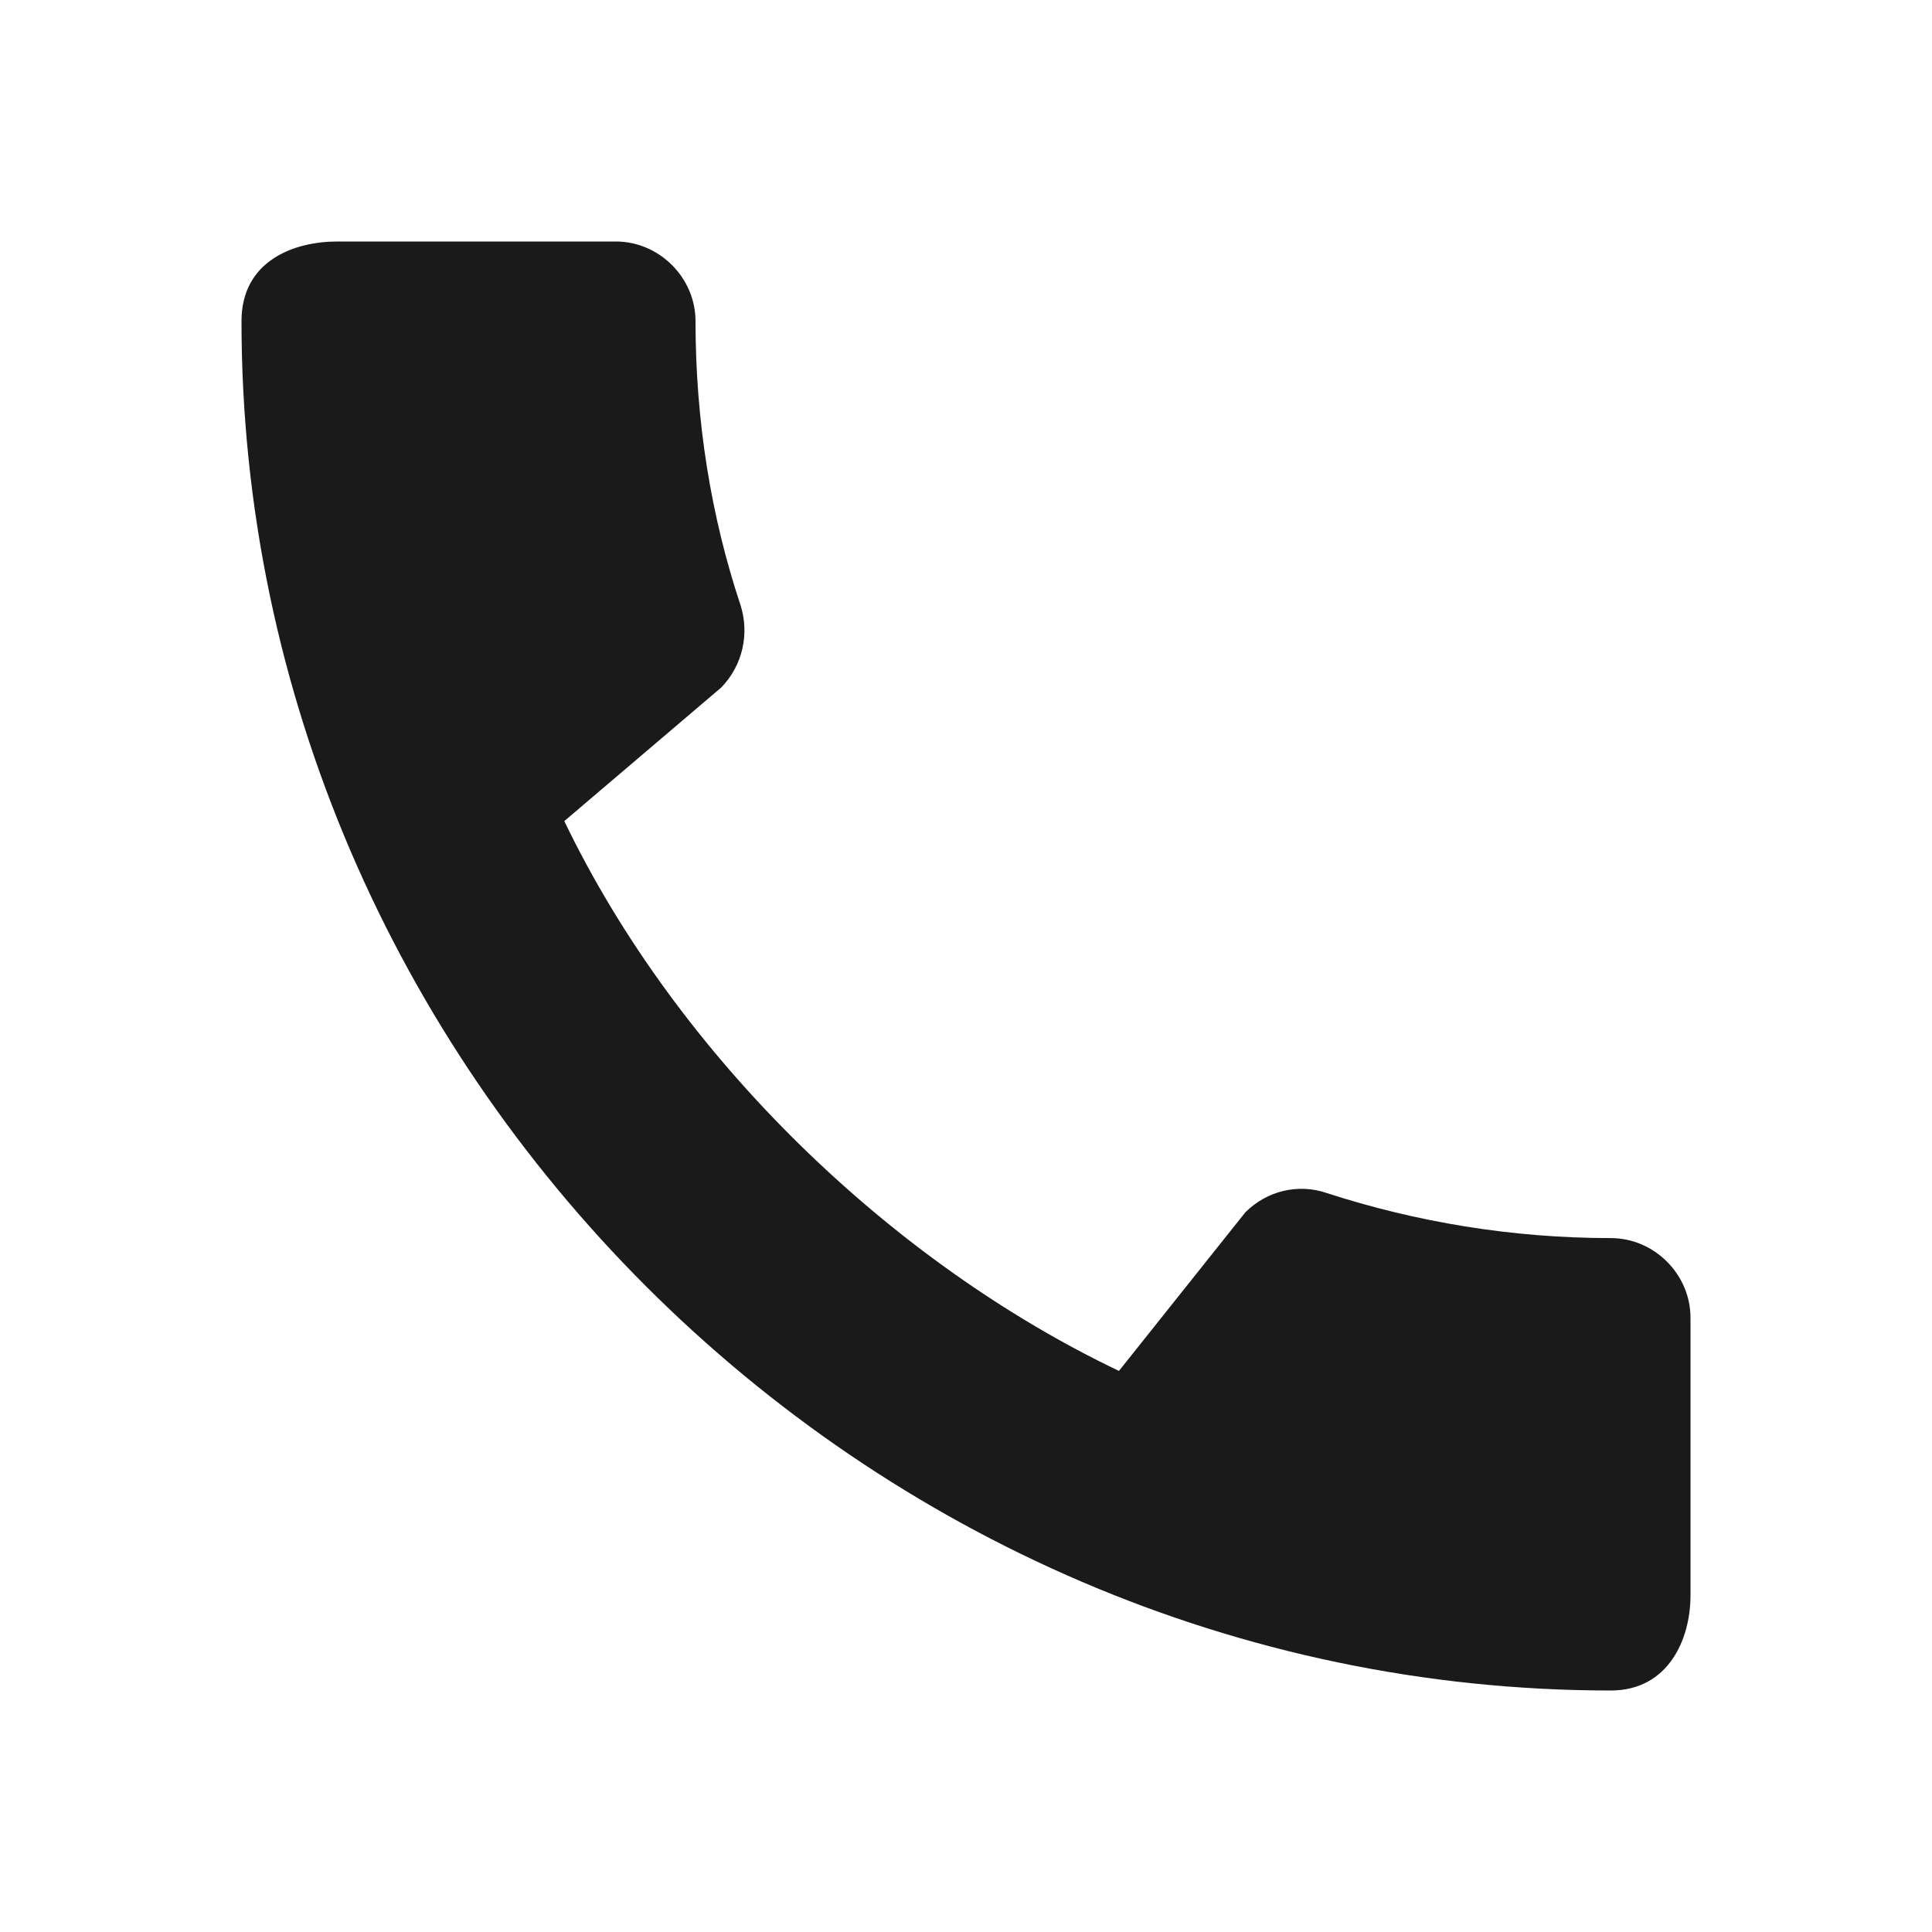
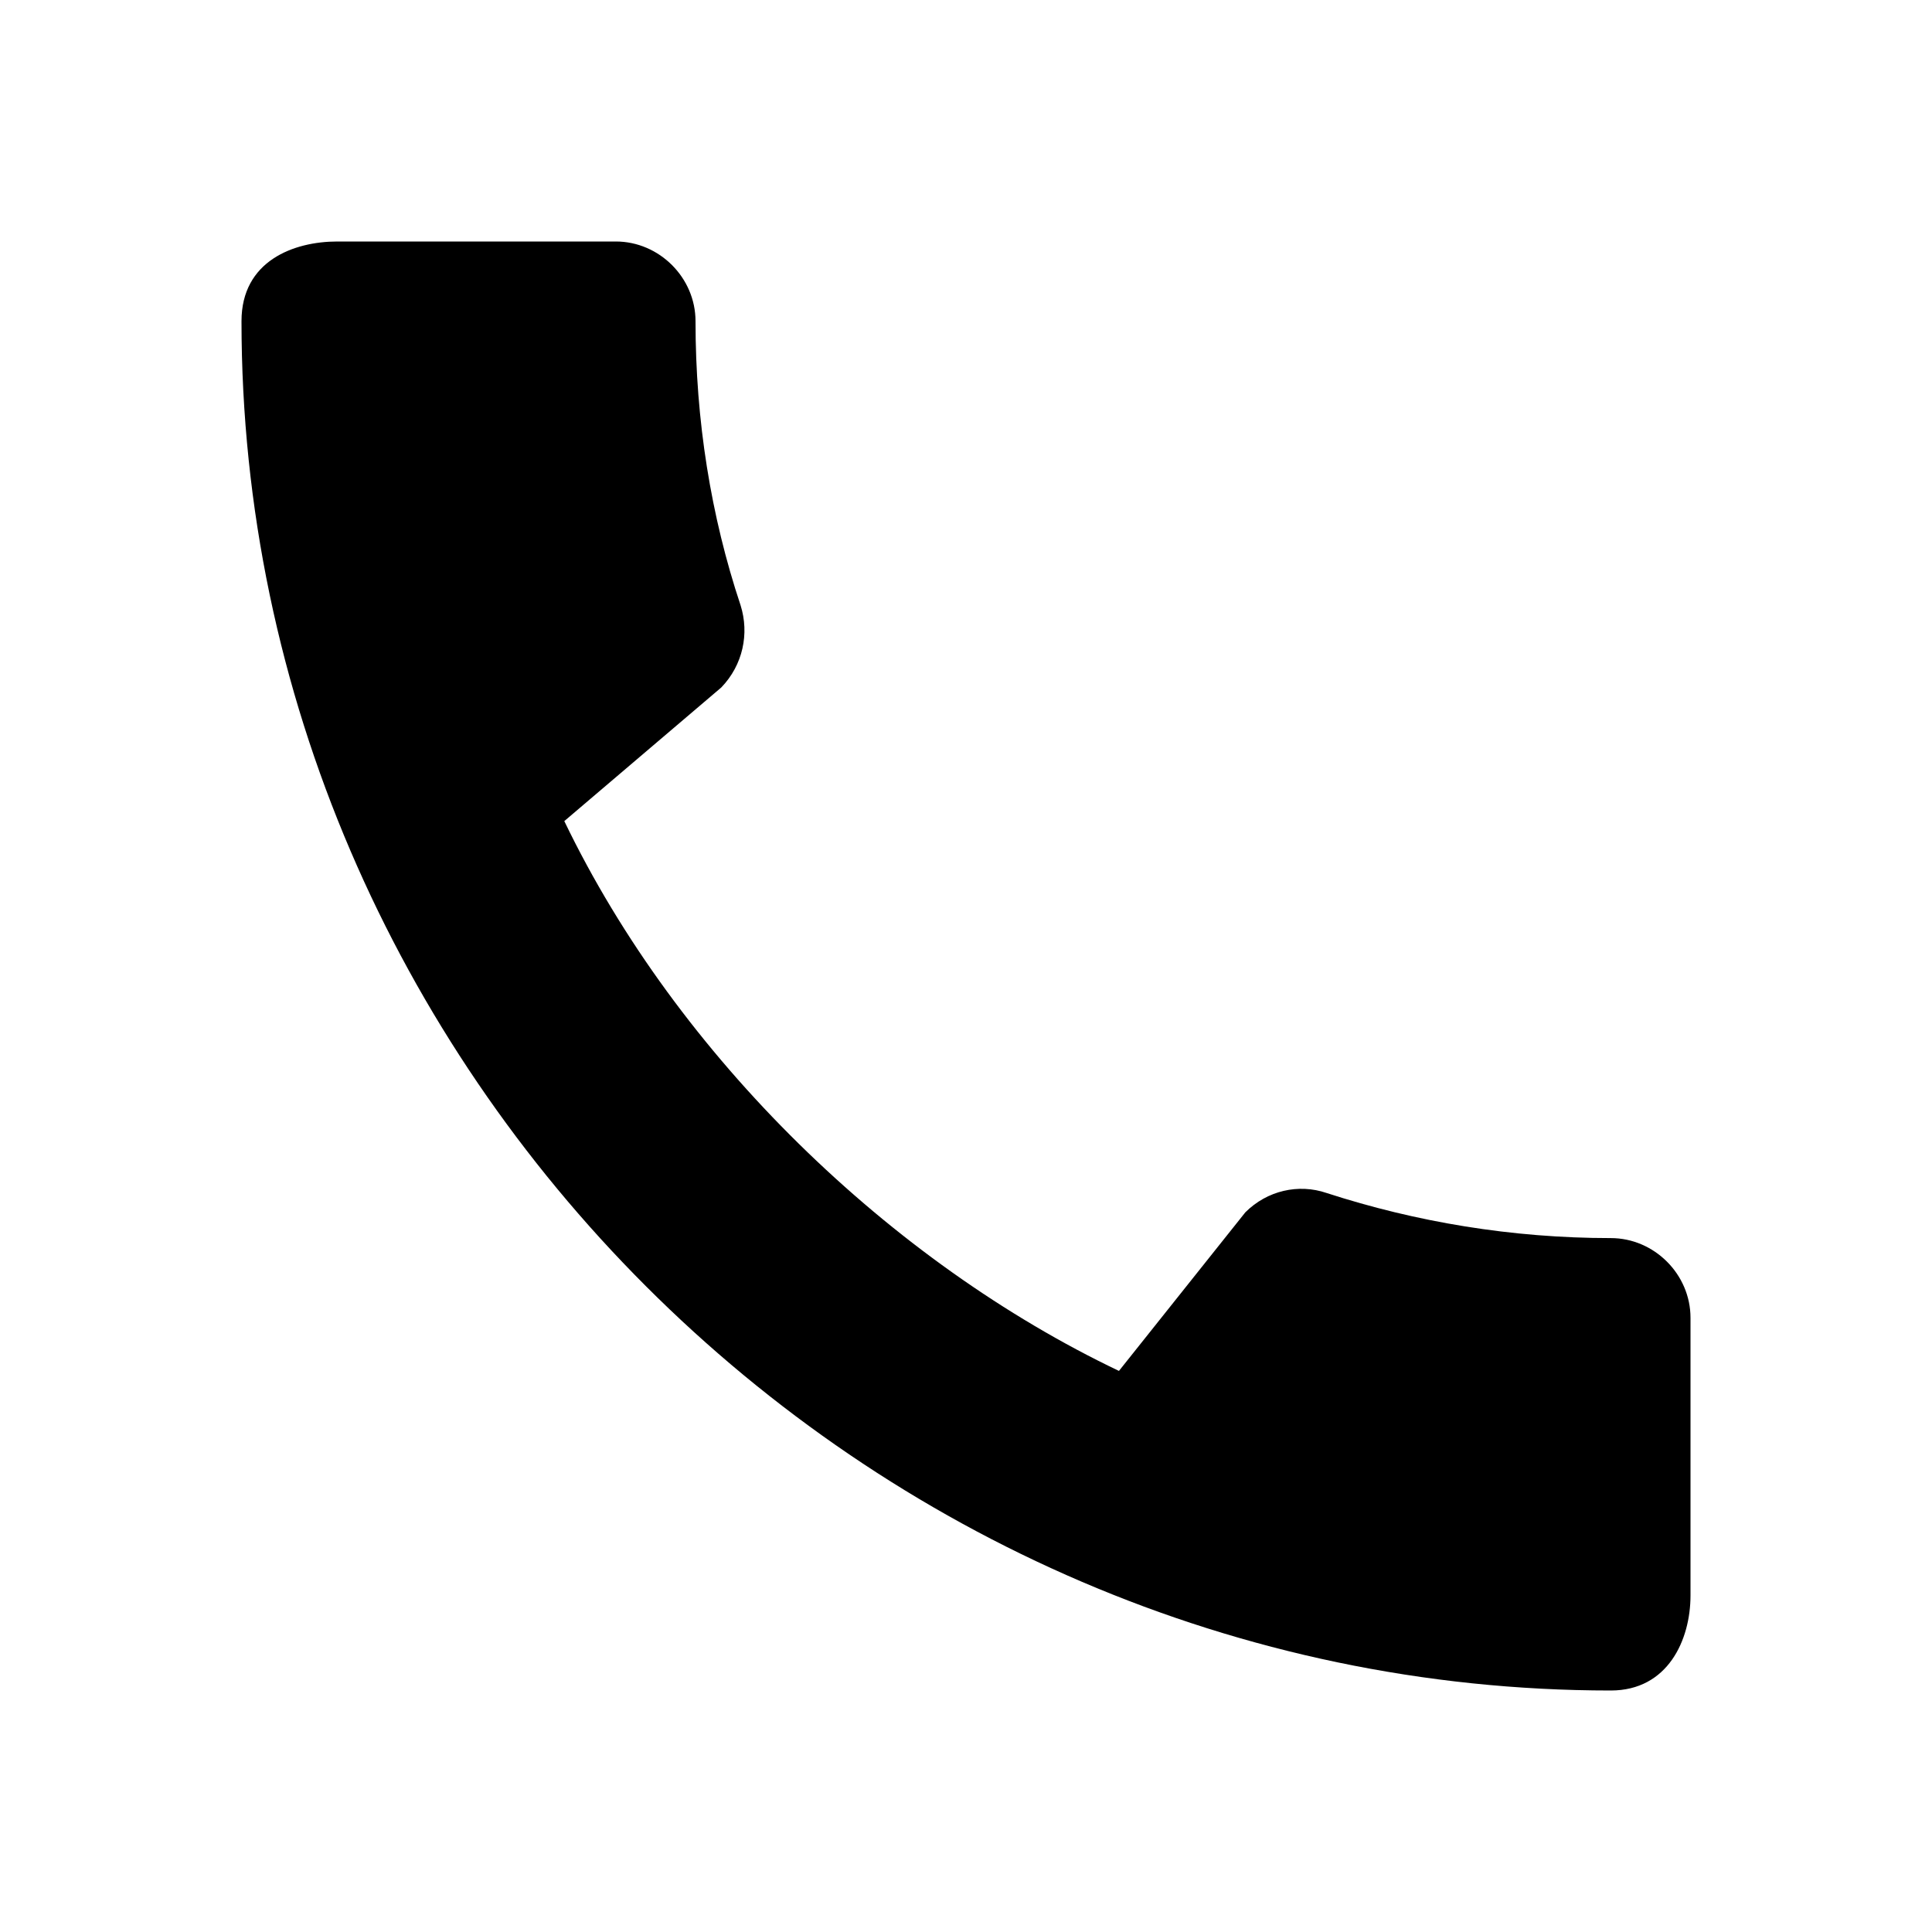
- <svg xmlns="http://www.w3.org/2000/svg" viewBox="0 0 24 24" width="24" height="24" fill="#1a1a1a">
+ <svg xmlns="http://www.w3.org/2000/svg" viewBox="0 0 24 24" width="24" height="24" fill="#000000">
  <path d="M20.01 15.38C18.78 15.38 17.59 15.18 16.48 14.82C16.13 14.7 15.74 14.79 15.47 15.06L13.9 17.03C11.07 15.68 8.42 13.13 7.01 10.2L8.96 8.54C9.23 8.26 9.31 7.87 9.2 7.52C8.83 6.41 8.64 5.22 8.64 3.99C8.64 3.45 8.19 3 7.65 3H4.19C3.65 3 3 3.24 3 3.99C3 13.28 10.73 21 20.01 21C20.72 21 21 20.37 21 19.82V16.37C21 15.83 20.55 15.38 20.01 15.38Z" />
</svg>
